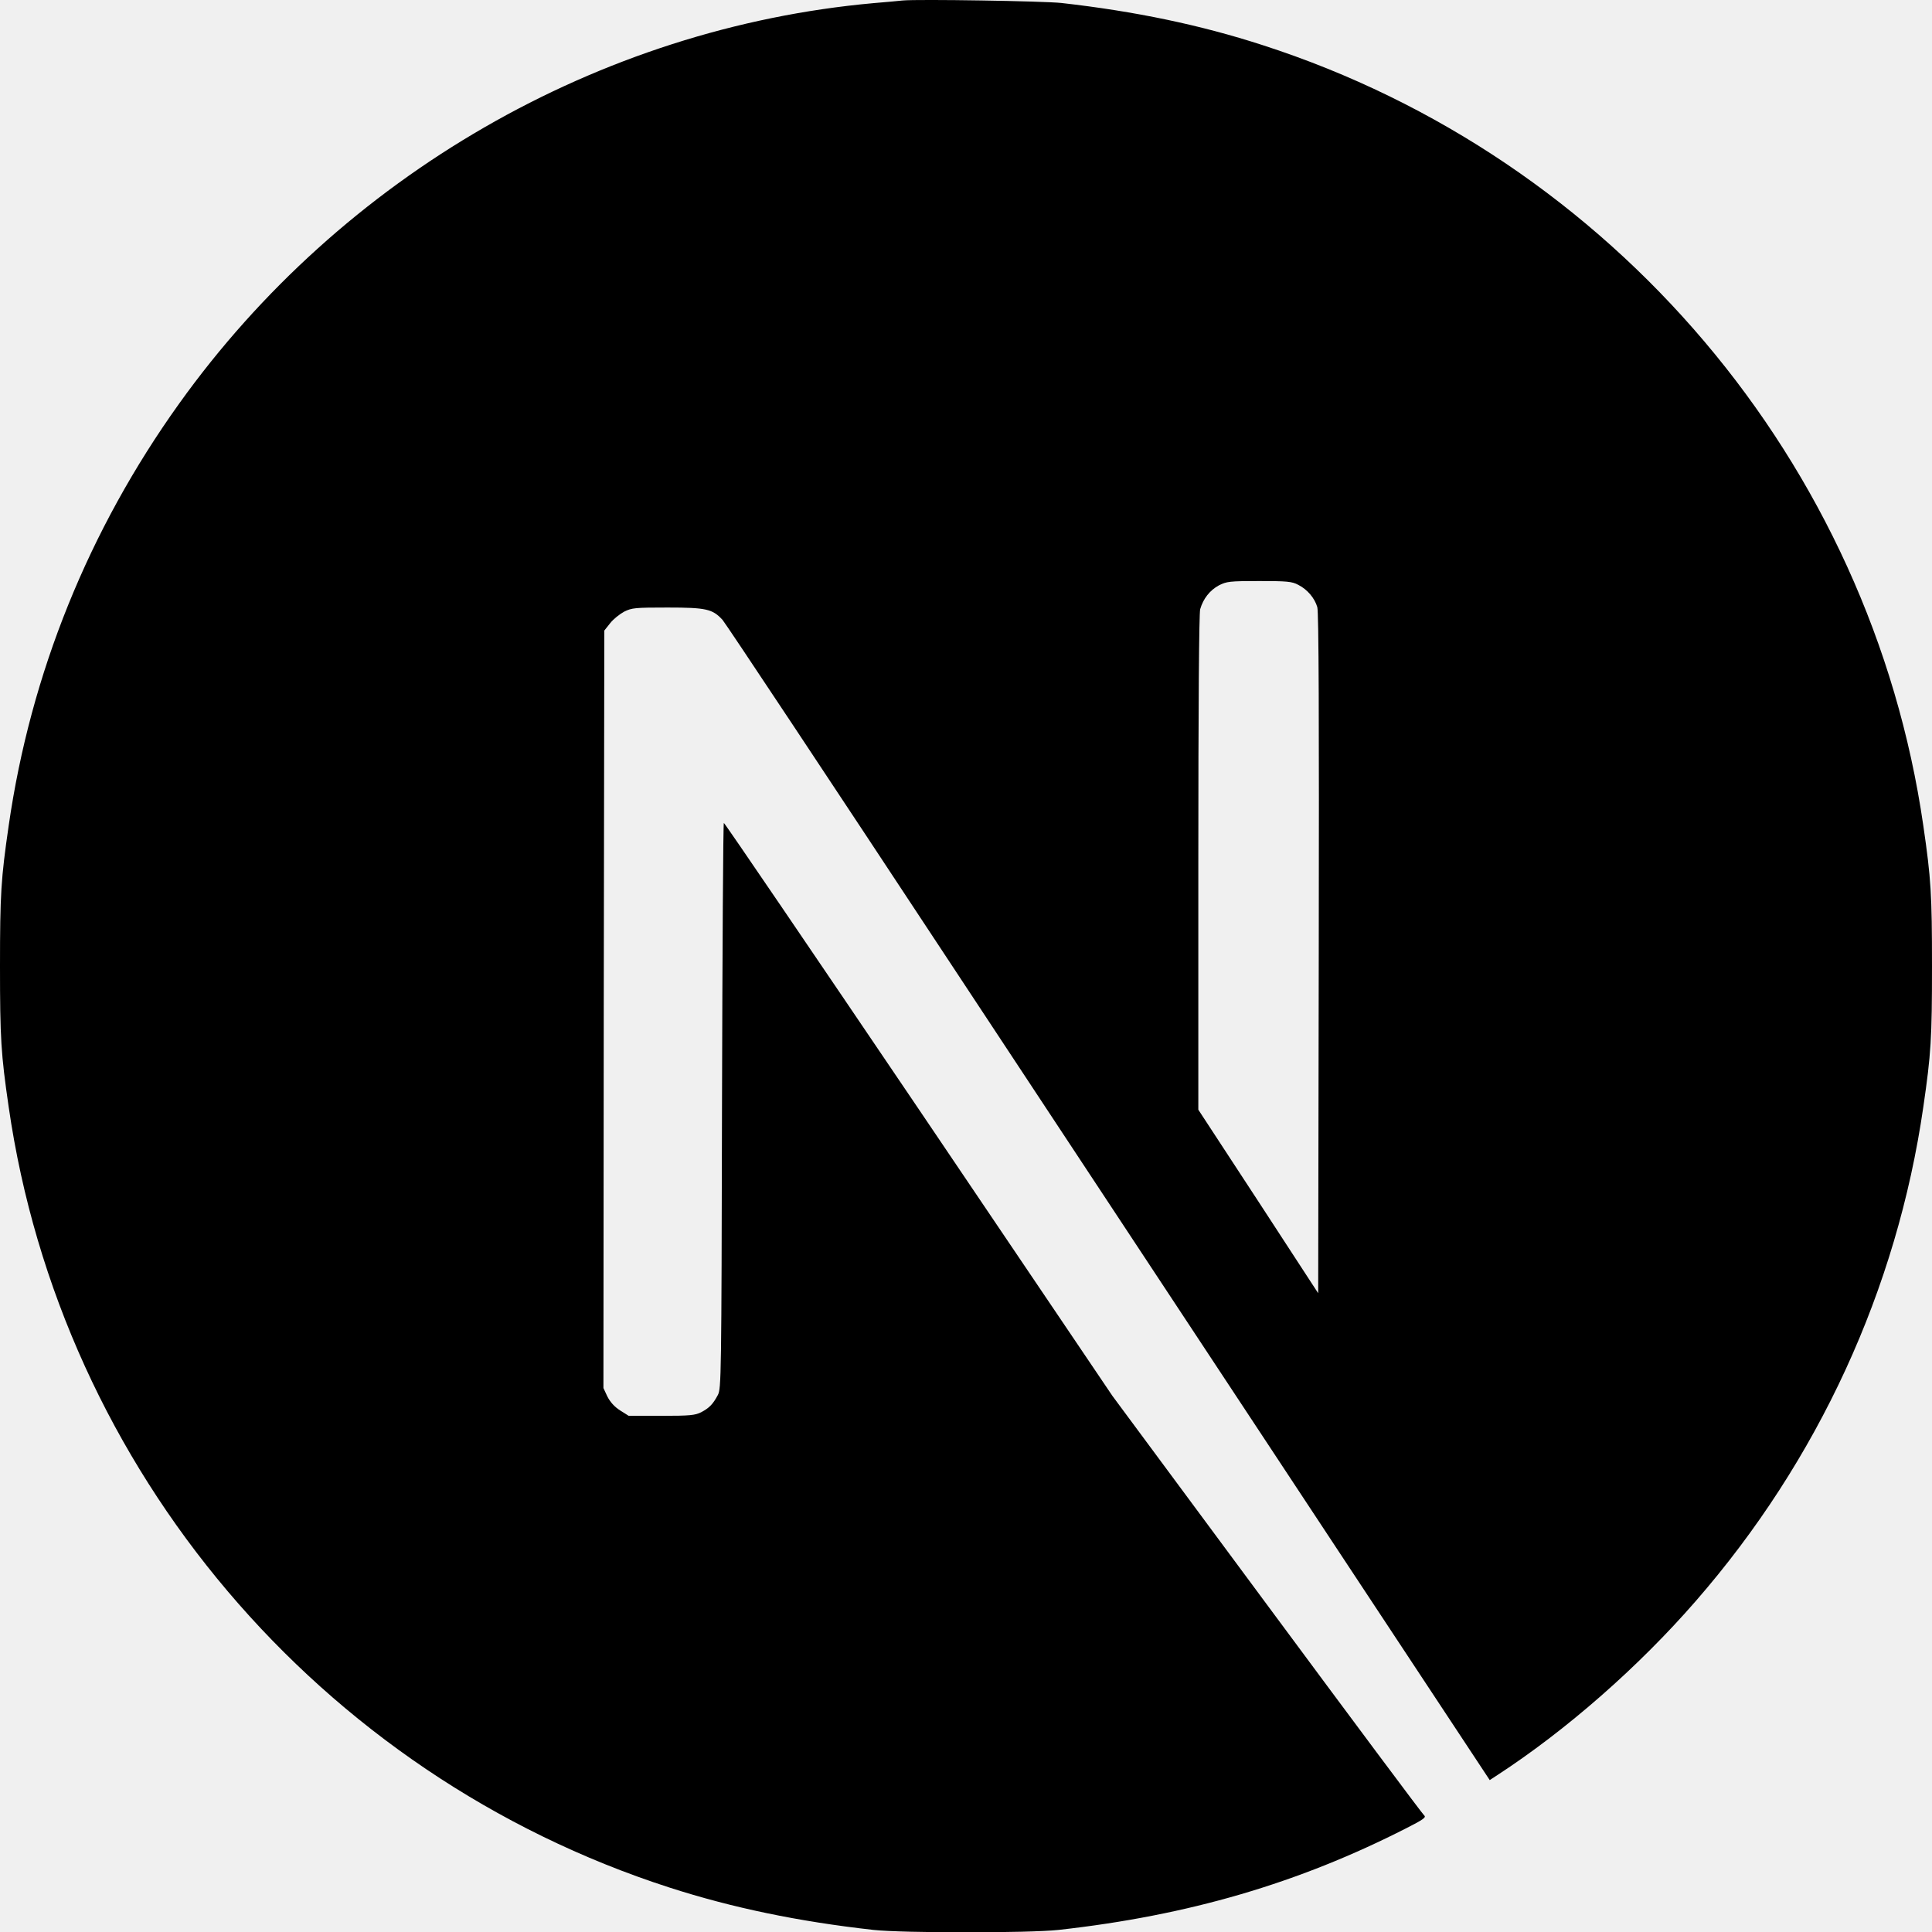
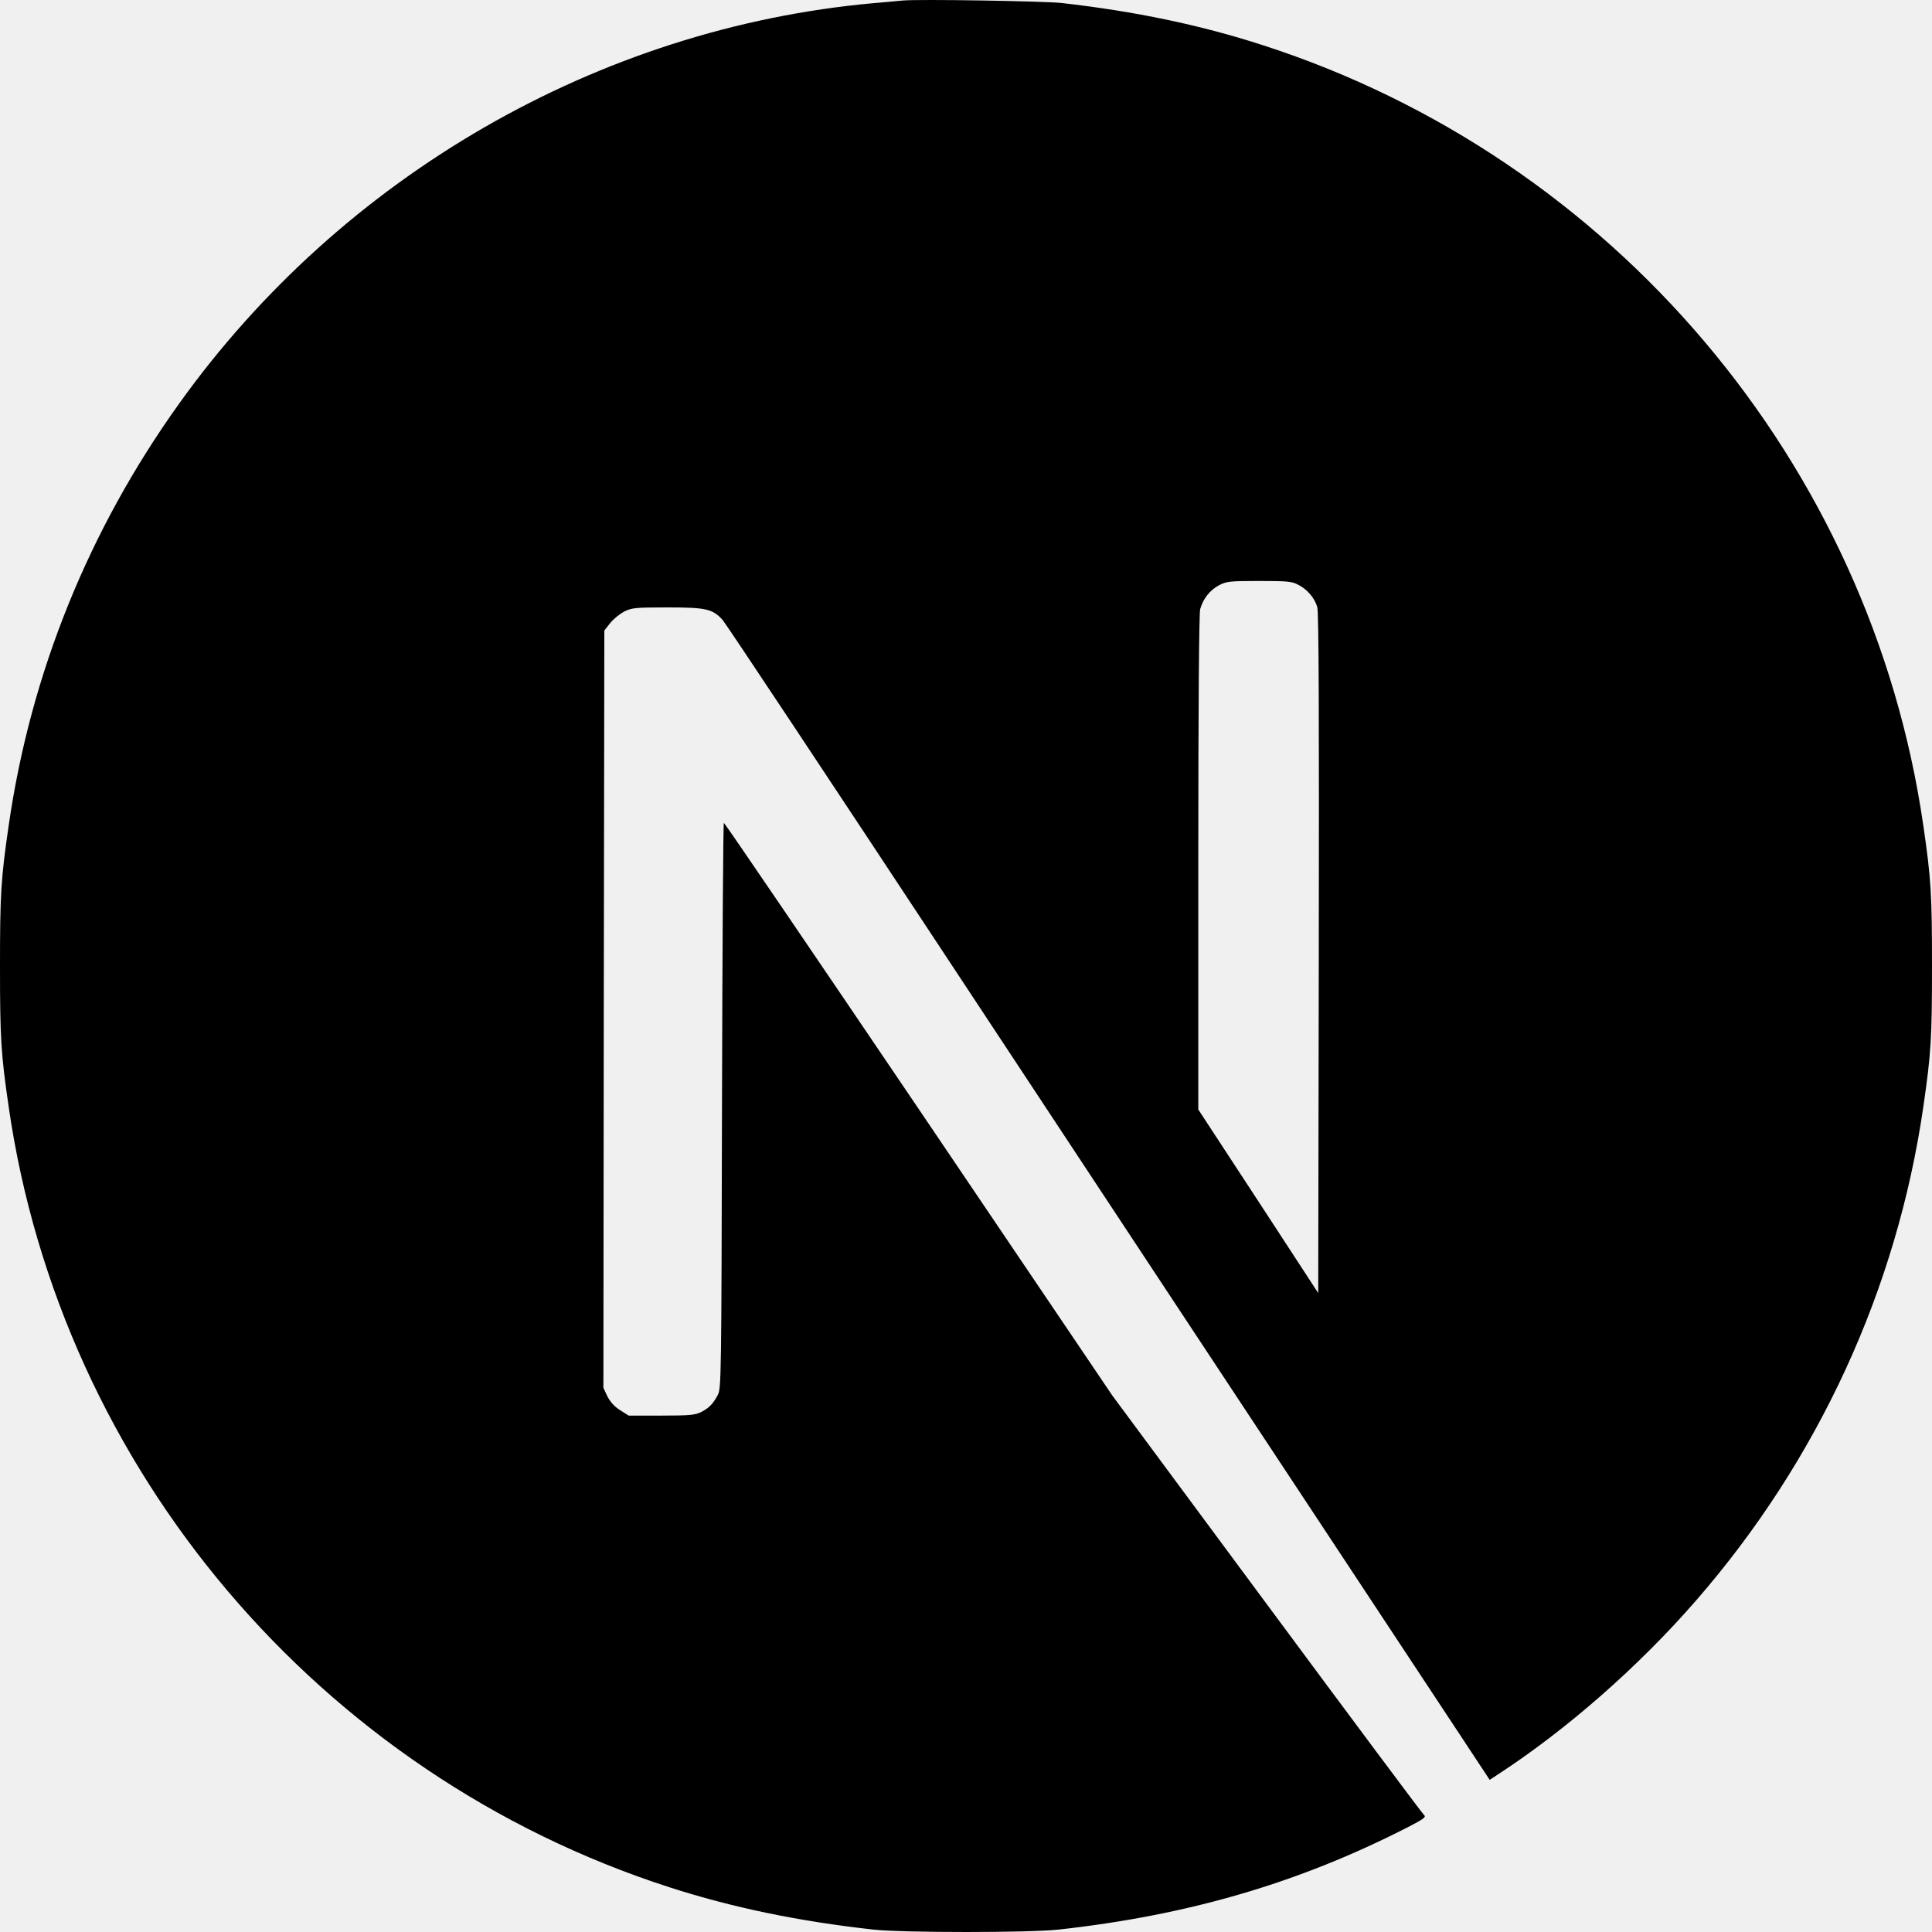
- <svg xmlns="http://www.w3.org/2000/svg" width="800px" height="800px" viewBox="0 0 24 24" fill="none">
-   <g clip-path="url(#clip0)">
-     <path d="M11.214 0.006C11.162 0.011 10.998 0.028 10.85 0.039C7.442 0.347 4.249 2.186 2.226 5.013C1.1 6.585 0.38 8.368 0.108 10.256C0.012 10.916 0 11.11 0 12.004C0 12.898 0.012 13.093 0.108 13.752C0.76 18.259 3.967 22.045 8.317 23.448C9.096 23.699 9.917 23.87 10.85 23.974C11.214 24.014 12.786 24.014 13.15 23.974C14.761 23.795 16.127 23.396 17.473 22.709C17.68 22.604 17.72 22.575 17.692 22.552C17.673 22.538 16.793 21.358 15.737 19.931L13.818 17.339L11.414 13.78C10.09 11.823 9.002 10.223 8.992 10.223C8.983 10.221 8.974 11.802 8.969 13.733C8.962 17.114 8.96 17.25 8.917 17.33C8.856 17.445 8.809 17.491 8.711 17.543C8.636 17.581 8.57 17.588 8.216 17.588H7.81L7.702 17.52C7.632 17.475 7.58 17.416 7.545 17.348L7.496 17.243L7.5 12.539L7.507 7.833L7.58 7.741C7.618 7.692 7.697 7.629 7.754 7.598C7.85 7.551 7.887 7.547 8.293 7.547C8.772 7.547 8.852 7.565 8.976 7.701C9.011 7.739 10.313 9.7 11.871 12.063C13.429 14.425 15.559 17.651 16.605 19.235L18.506 22.113L18.602 22.05C19.453 21.496 20.354 20.708 21.067 19.887C22.585 18.144 23.564 16.018 23.892 13.752C23.988 13.093 24 12.898 24 12.004C24 11.11 23.988 10.916 23.892 10.256C23.24 5.75 20.033 1.963 15.683 0.56C14.916 0.311 14.1 0.14 13.185 0.037C12.96 0.013 11.409 -0.012 11.214 0.006ZM16.127 7.265C16.239 7.321 16.331 7.429 16.364 7.542C16.382 7.603 16.387 8.907 16.382 11.847L16.375 16.065L15.632 14.925L14.886 13.785V10.719C14.886 8.736 14.895 7.622 14.909 7.568C14.947 7.436 15.029 7.333 15.141 7.272C15.238 7.223 15.273 7.218 15.641 7.218C15.988 7.218 16.049 7.223 16.127 7.265Z" fill="#000000" />
+ <svg xmlns="http://www.w3.org/2000/svg" width="800px" height="800px" viewBox="0 0 256 256" version="1.1" preserveAspectRatio="xMidYMid">
+   <g>
+     <path d="M119.617,0.069 C119.066,0.119 117.315,0.294 115.738,0.419 C79.378,3.697 45.319,23.313 23.748,53.463 C11.736,70.227 4.054,89.243 1.151,109.385 C0.125,116.415 0,118.492 0,128.025 C0,137.558 0.125,139.635 1.151,146.666 C8.108,194.73 42.316,235.114 88.712,250.076 C97.02,252.754 105.778,254.58 115.738,255.681 C119.617,256.106 136.383,256.106 140.262,255.681 C157.454,253.779 172.018,249.526 186.382,242.195 C188.584,241.069 189.01,240.769 188.709,240.518 C188.509,240.368 179.125,227.783 167.864,212.57 L147.394,184.922 L121.744,146.966 C107.63,126.098 96.019,109.034 95.919,109.034 C95.819,109.009 95.718,125.873 95.668,146.465 C95.593,182.52 95.568,183.971 95.118,184.822 C94.467,186.048 93.967,186.549 92.916,187.099 C92.115,187.499 91.414,187.574 87.636,187.574 L83.306,187.574 L82.155,186.849 C81.404,186.373 80.854,185.748 80.479,185.022 L79.953,183.896 L80.003,133.73 L80.078,83.538 L80.854,82.562 C81.254,82.037 82.105,81.361 82.706,81.036 C83.732,80.536 84.132,80.486 88.461,80.486 C93.566,80.486 94.417,80.686 95.743,82.137 C96.119,82.537 110.007,103.455 126.624,128.651 C143.24,153.846 165.962,188.25 177.123,205.139 L197.393,235.84 L198.419,235.164 C207.503,229.259 217.112,220.852 224.719,212.095 C240.91,193.504 251.345,170.836 254.849,146.666 C255.875,139.635 256,137.558 256,128.025 C256,118.492 255.875,116.415 254.849,109.385 C247.892,61.32 213.684,20.936 167.288,5.974 C159.105,3.322 150.397,1.495 140.637,0.394 C138.235,0.144 121.694,-0.131 119.617,0.069 L119.617,0.069 Z M172.018,77.483 C173.219,78.084 174.195,79.235 174.545,80.436 C174.746,81.086 174.796,94.998 174.746,126.349 L174.671,171.336 L166.738,159.176 L158.78,147.016 L158.78,114.314 C158.78,93.171 158.88,81.286 159.03,80.711 C159.431,79.31 160.307,78.209 161.508,77.558 C162.534,77.033 162.909,76.983 166.838,76.983 C170.542,76.983 171.192,77.033 172.018,77.483 Z" fill="#000000">
+ 
+ </path>
  </g>
-   <defs>
-     <clipPath id="clip0">
-       <rect width="24" height="24" fill="white" />
-     </clipPath>
-   </defs>
</svg>
